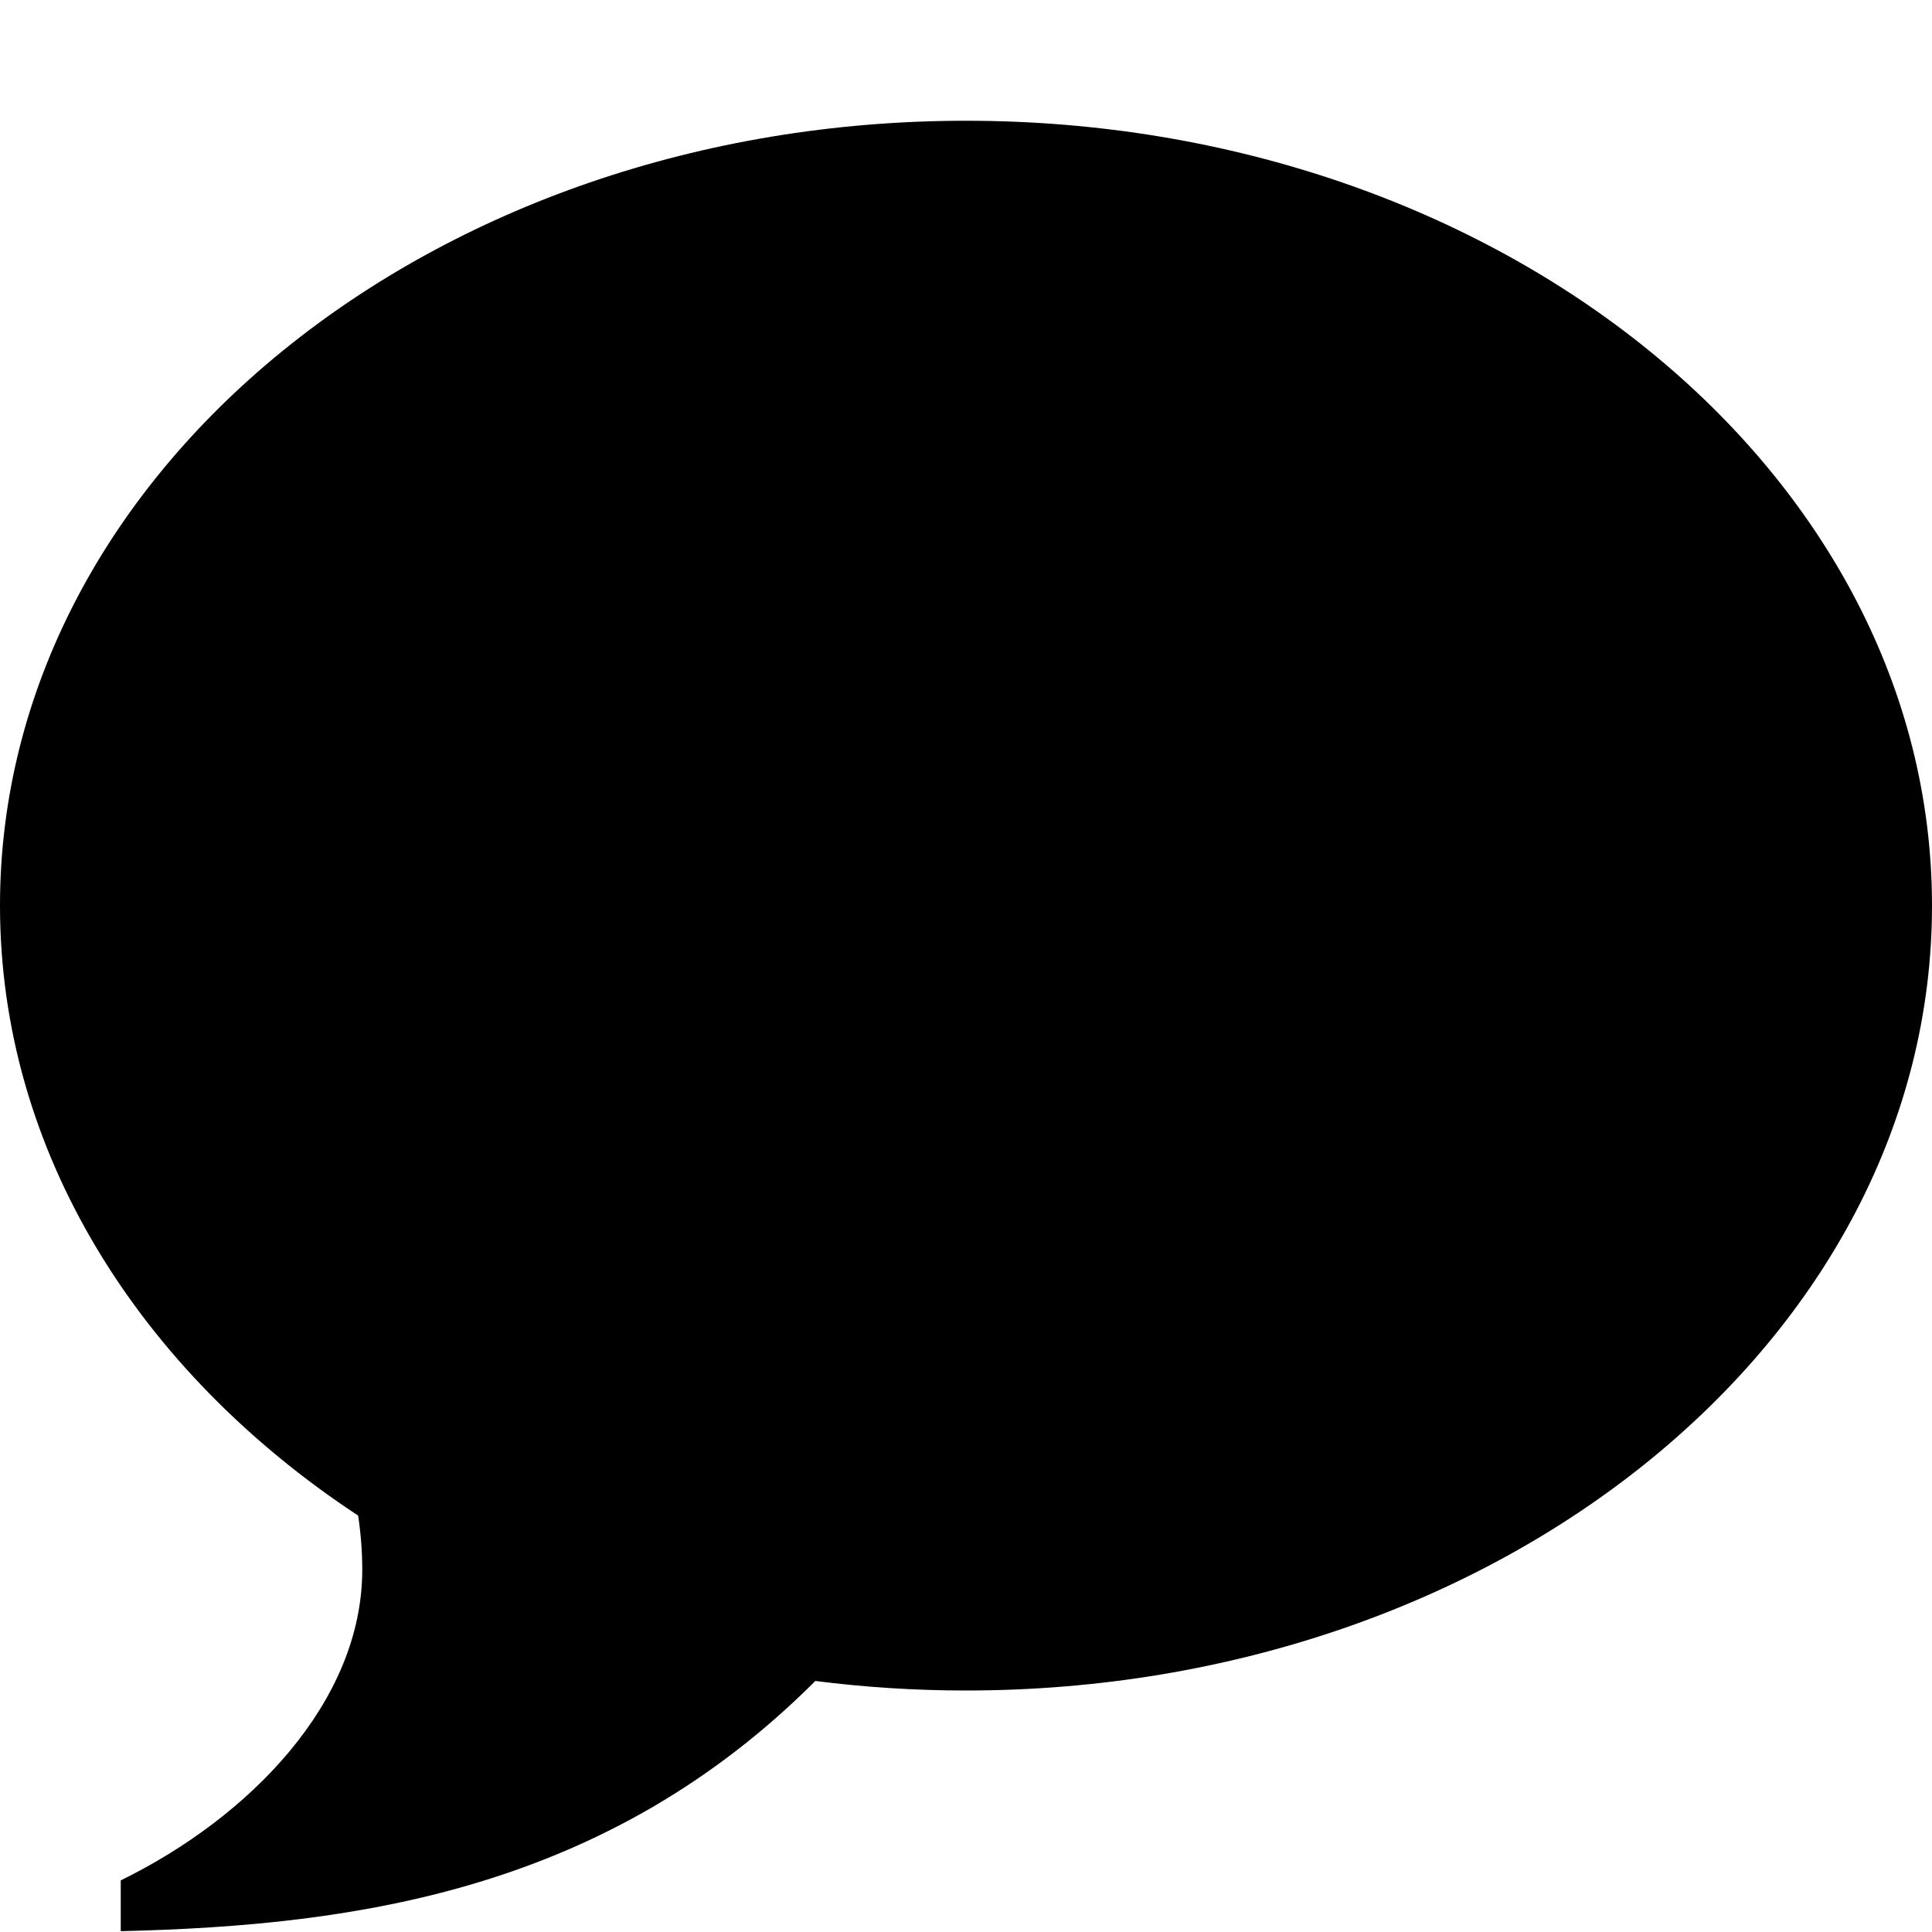
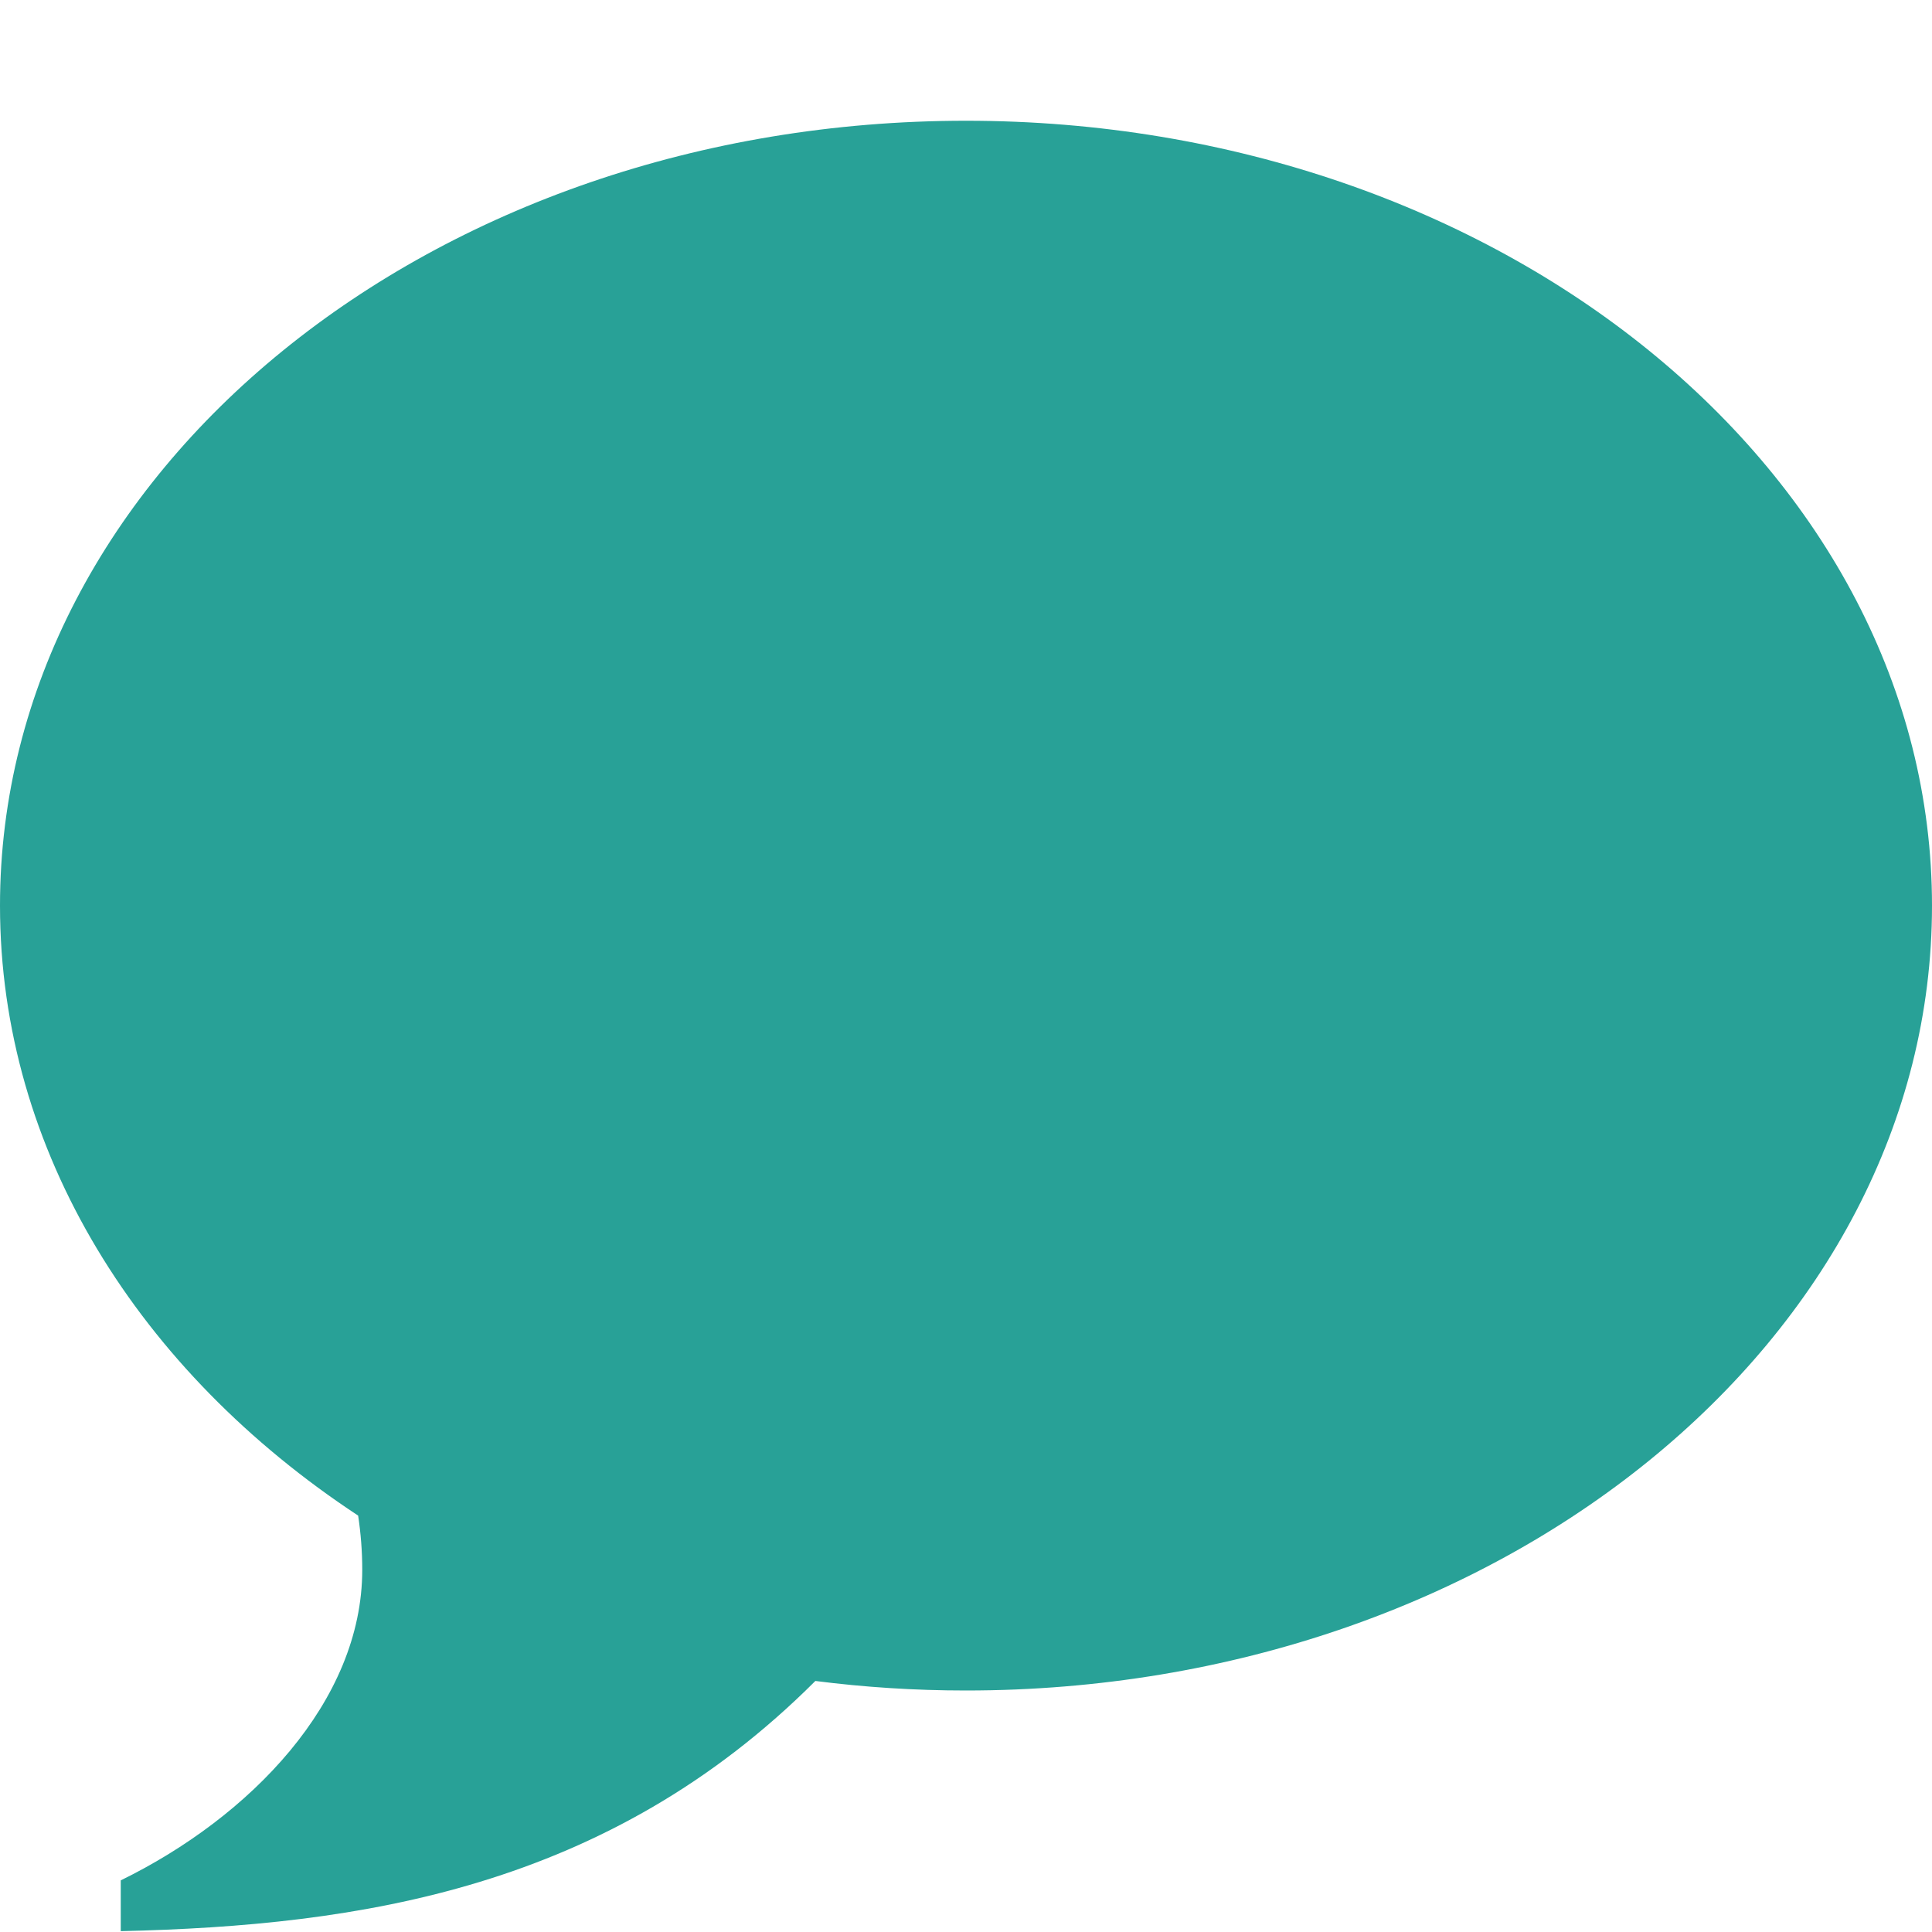
<svg xmlns="http://www.w3.org/2000/svg" version="1.1" width="32" height="32" viewBox="0 0 32 32">
-   <path d="M16 2c8.837 0 16 5.82 16 13s-7.163 13-16 13c-0.849 0-1.682-0.054-2.495-0.158-3.437 3.437-7.539 4.053-11.505 4.144v-0.841c2.142-1.049 4-2.961 4-5.145 0-0.305-0.024-0.604-0.068-0.897-3.619-2.383-5.932-6.024-5.932-10.103 0-7.18 7.163-13 16-13z" />
+   <path fill="#28a197" d="M16 2c8.837 0 16 5.82 16 13s-7.163 13-16 13c-0.849 0-1.682-0.054-2.495-0.158-3.437 3.437-7.539 4.053-11.505 4.144v-0.841c2.142-1.049 4-2.961 4-5.145 0-0.305-0.024-0.604-0.068-0.897-3.619-2.383-5.932-6.024-5.932-10.103 0-7.18 7.163-13 16-13z" />
</svg>
